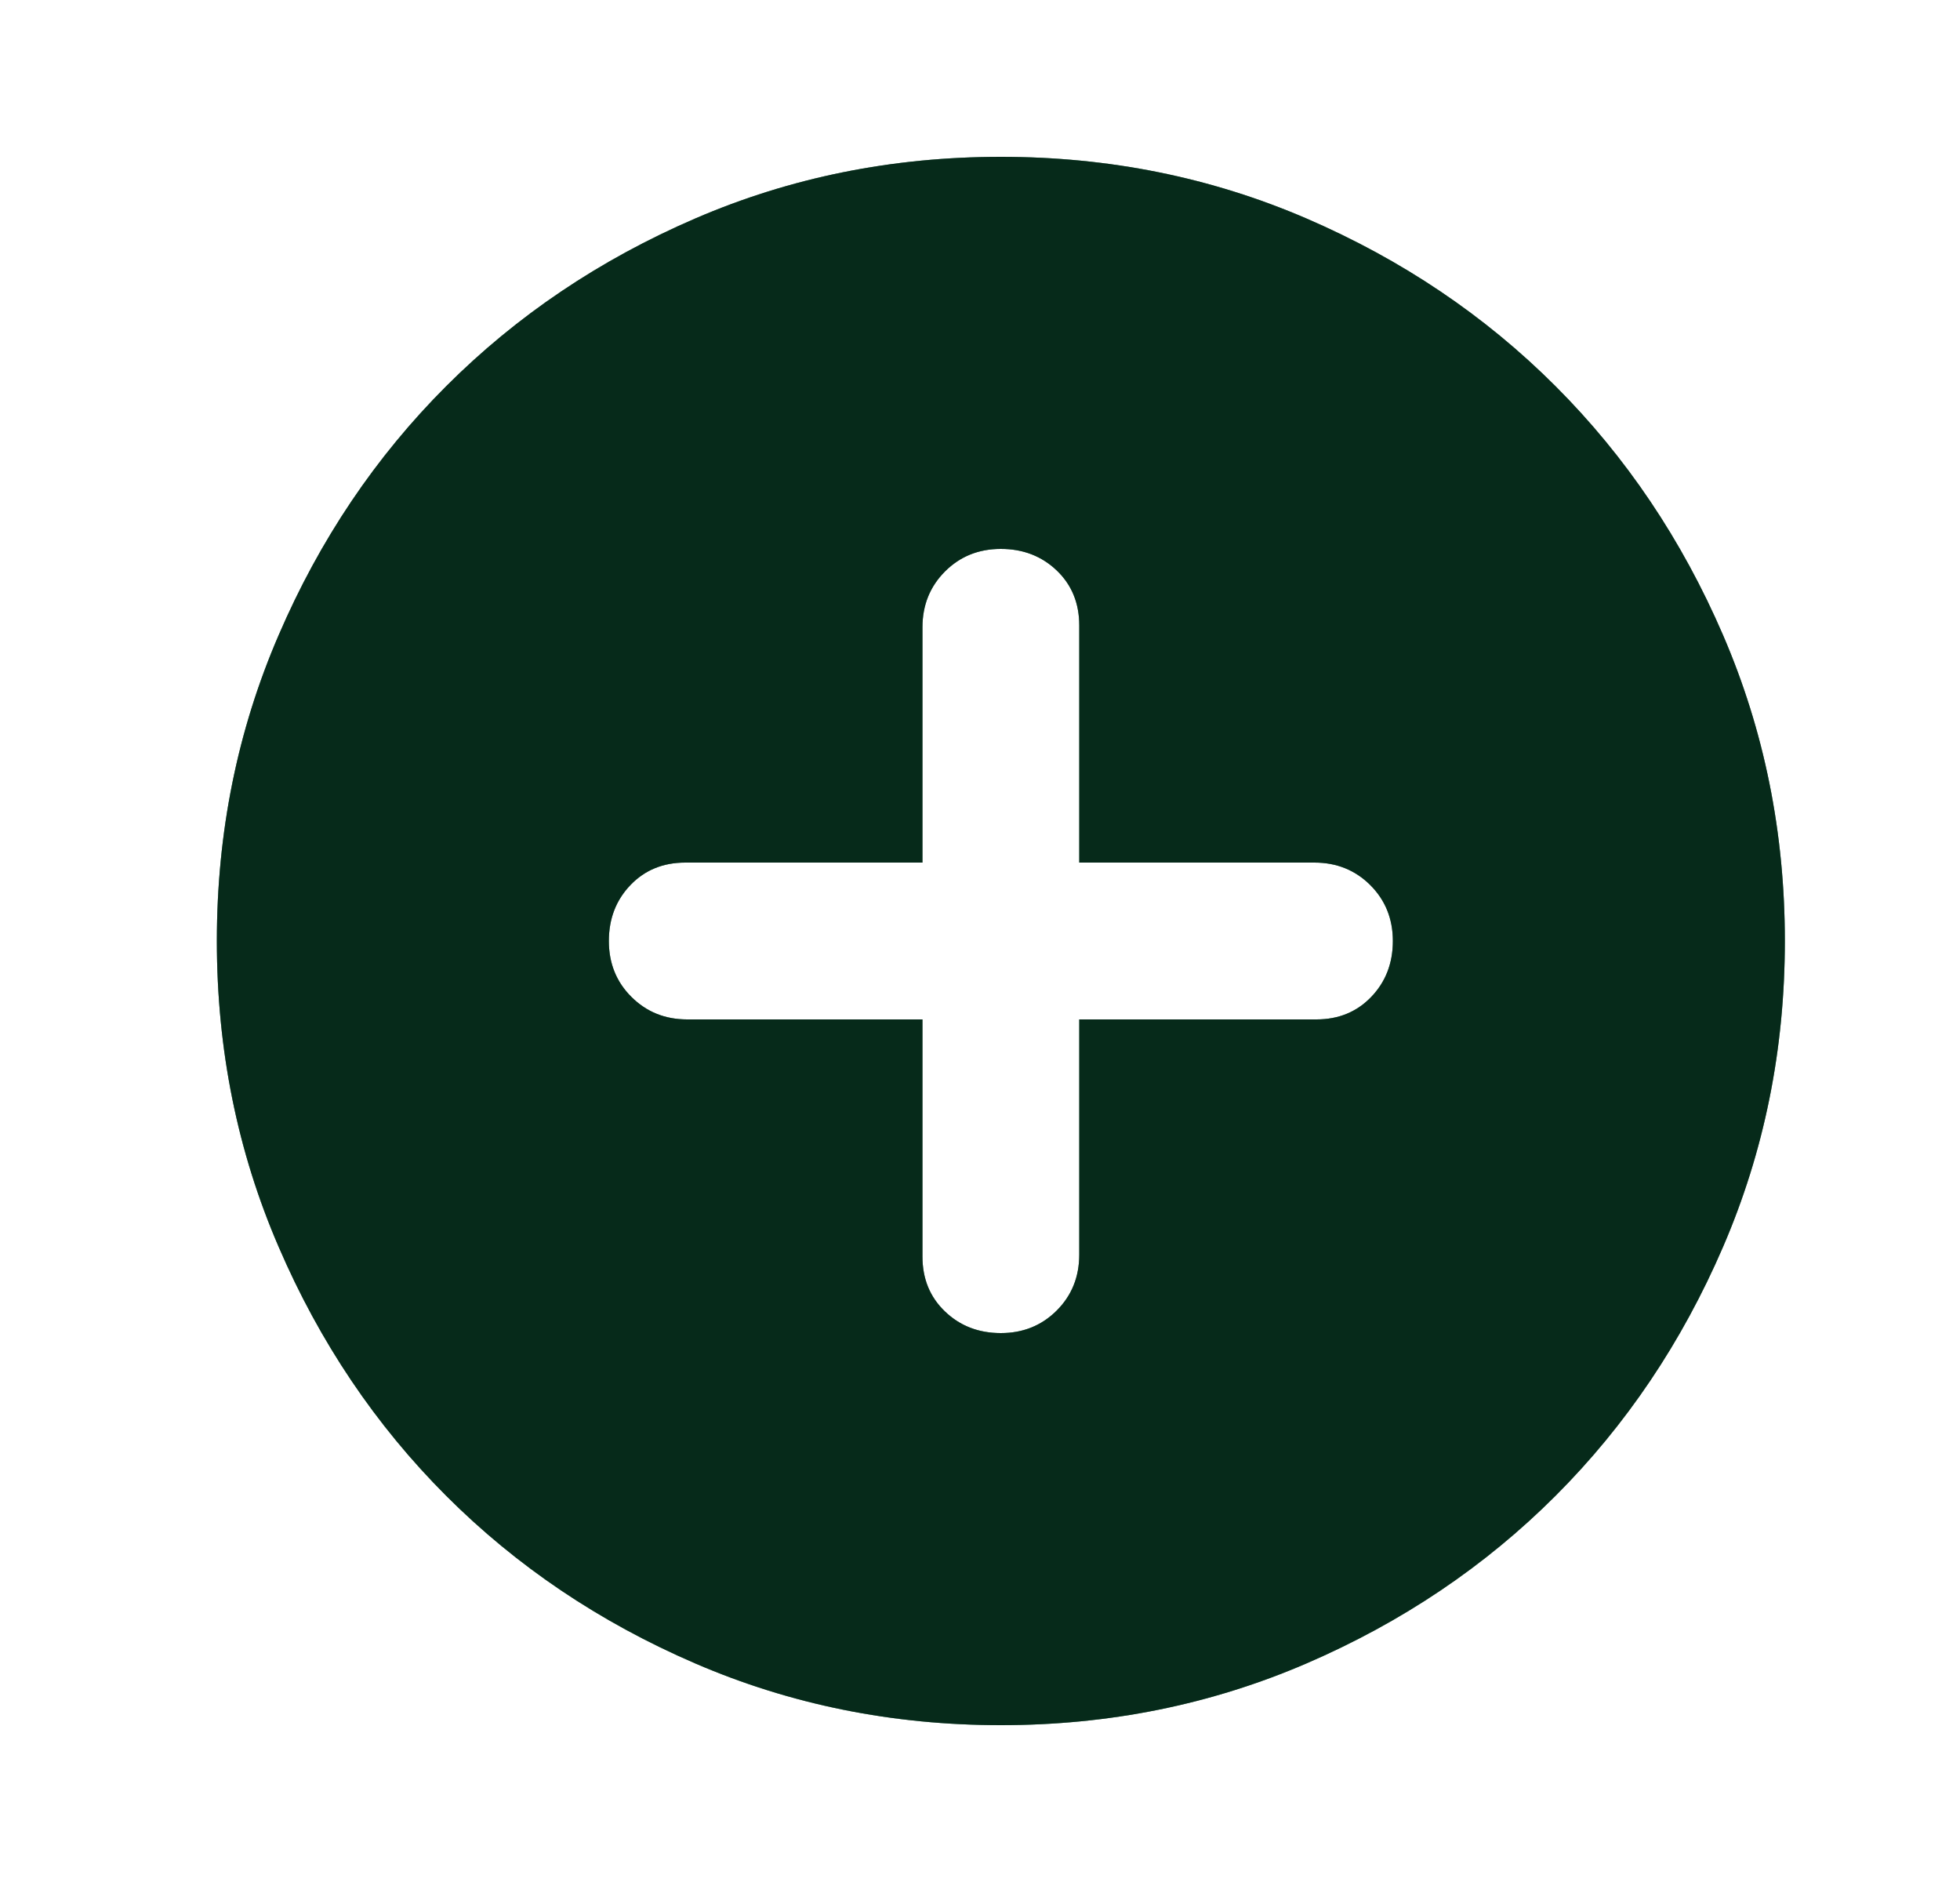
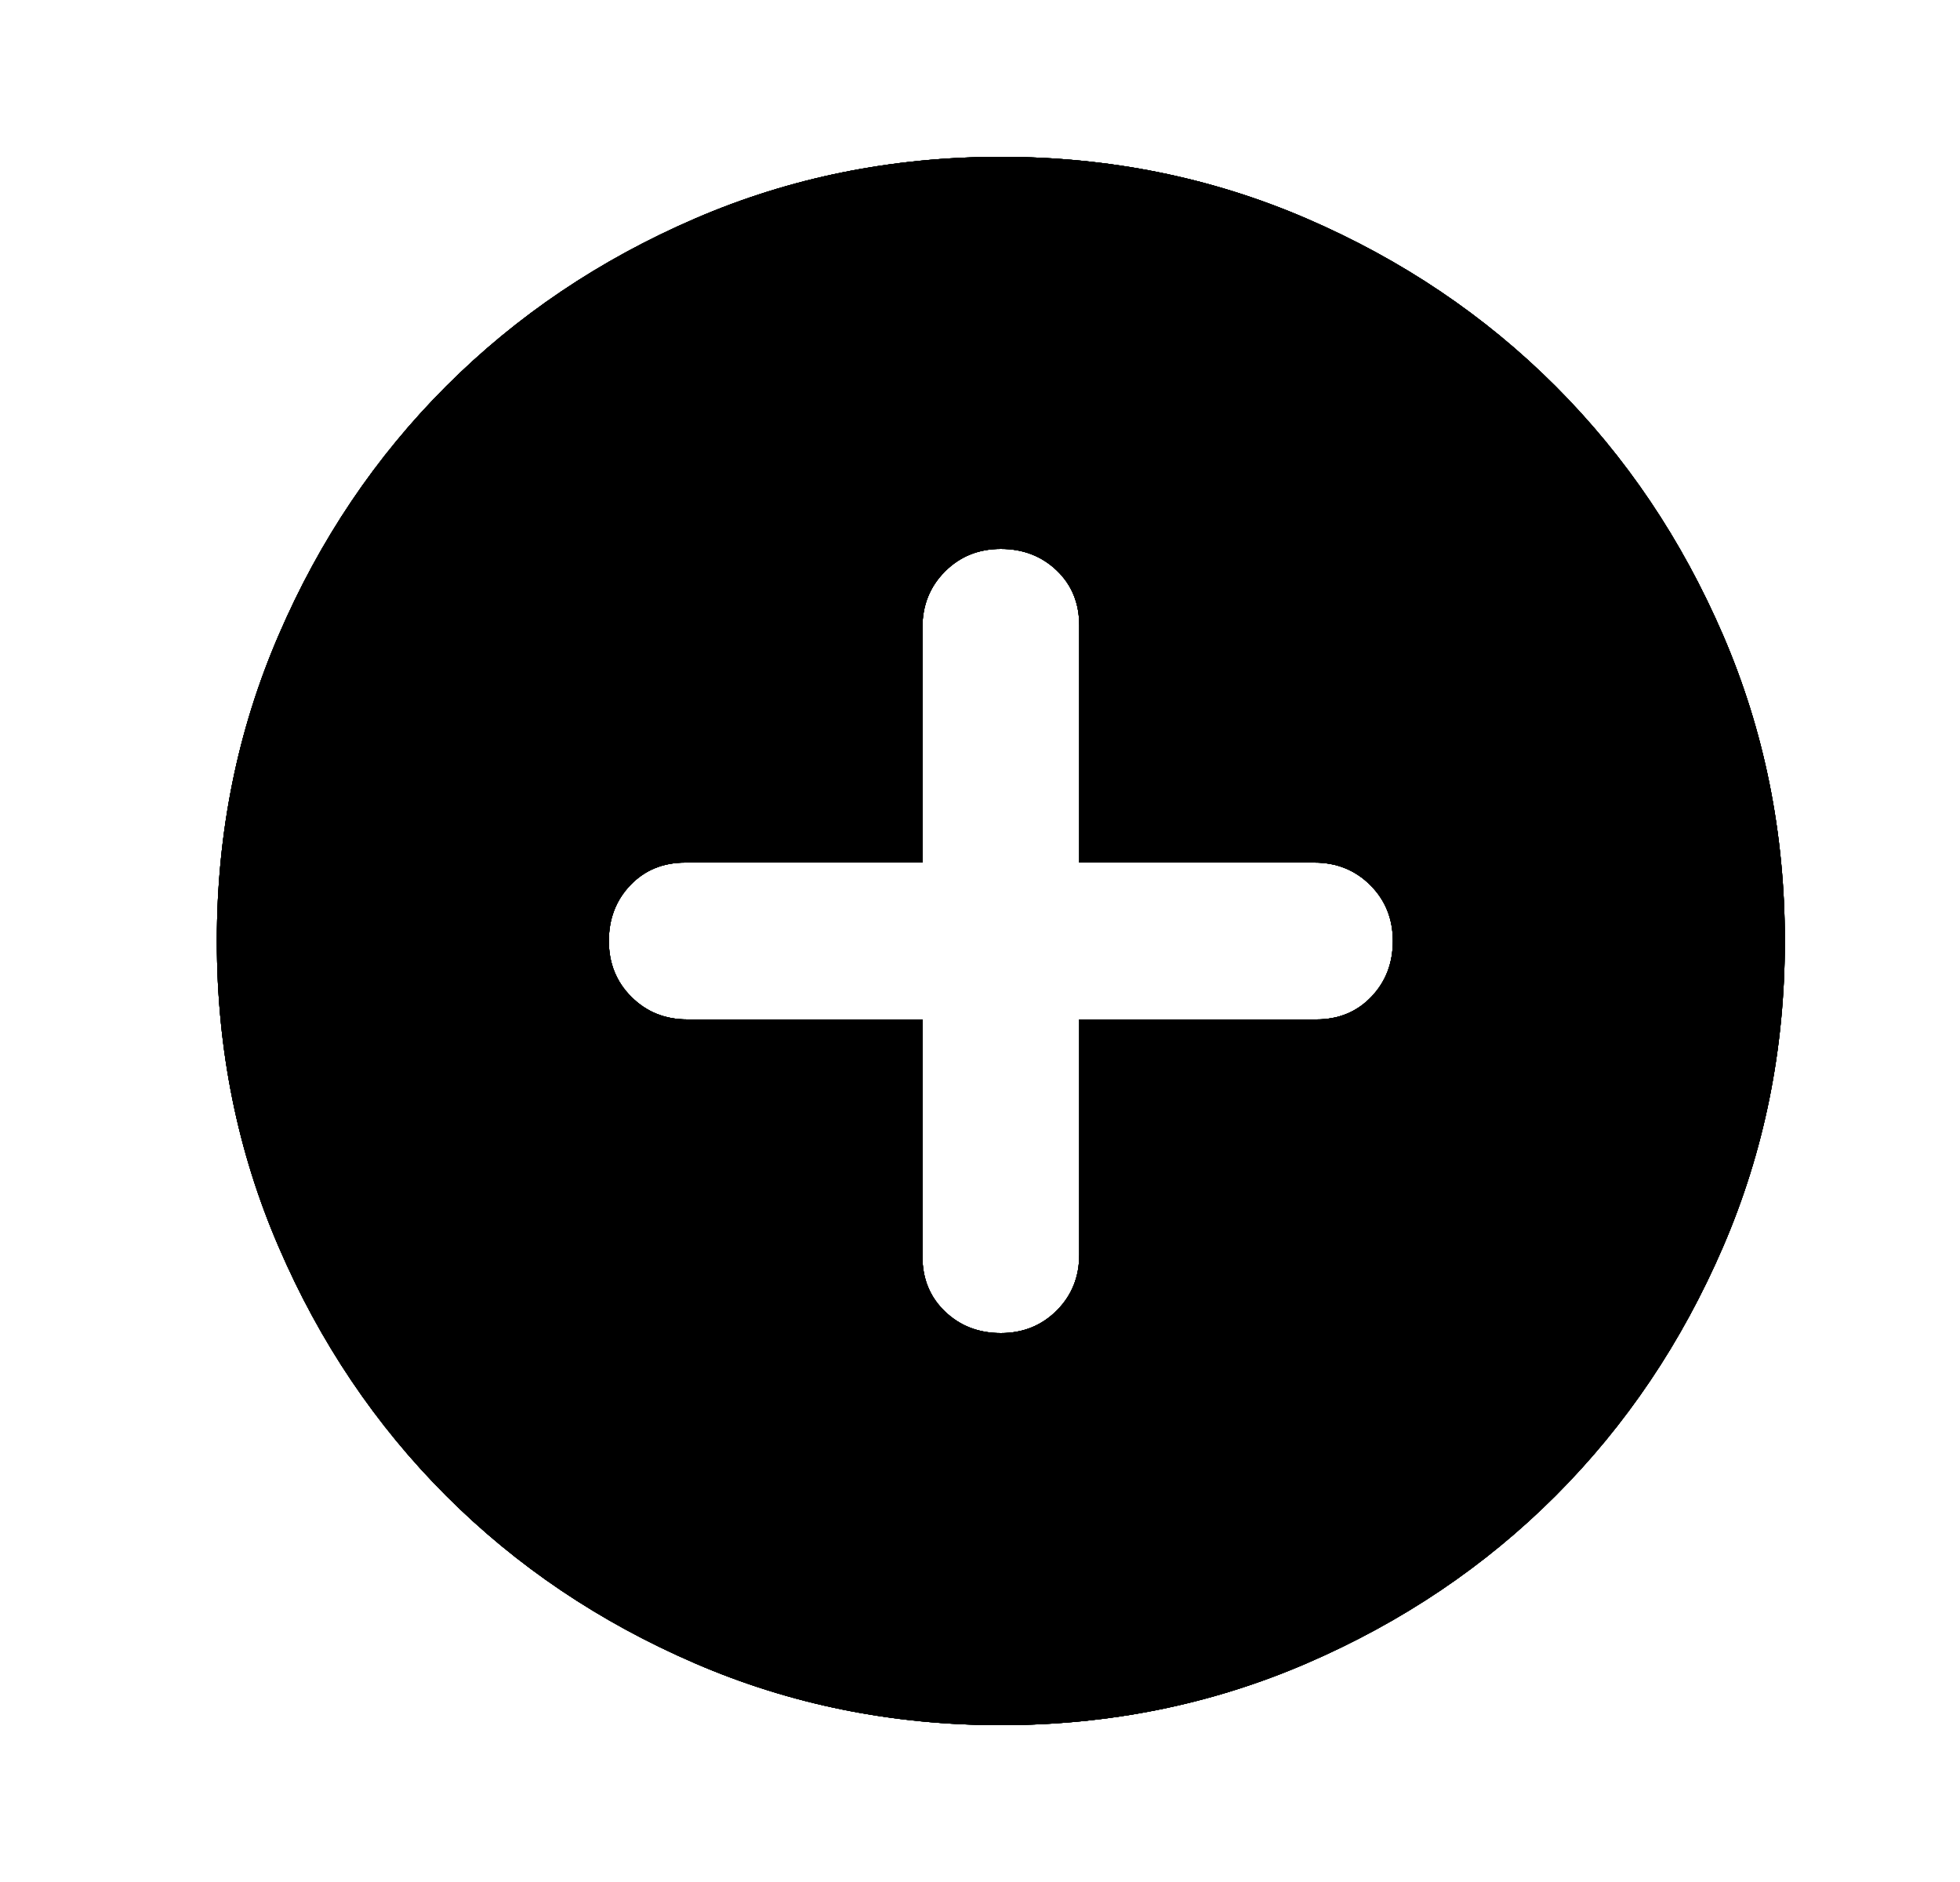
<svg xmlns="http://www.w3.org/2000/svg" width="25" height="24" viewBox="0 0 25 24" fill="none">
  <path d="M12.766 17C13.049 17 13.287 16.904 13.479 16.712C13.67 16.521 13.766 16.283 13.766 16V13H16.791C17.074 13 17.307 12.904 17.491 12.712C17.674 12.521 17.766 12.283 17.766 12C17.766 11.717 17.67 11.479 17.478 11.287C17.286 11.096 17.049 11 16.766 11H13.766V7.975C13.766 7.692 13.67 7.458 13.479 7.275C13.287 7.092 13.049 7 12.766 7C12.482 7 12.245 7.096 12.054 7.287C11.862 7.479 11.766 7.717 11.766 8V11H8.741C8.457 11 8.224 11.096 8.041 11.287C7.857 11.479 7.766 11.717 7.766 12C7.766 12.283 7.861 12.521 8.053 12.712C8.245 12.904 8.482 13 8.766 13H11.766V16.025C11.766 16.308 11.862 16.542 12.054 16.725C12.245 16.908 12.482 17 12.766 17ZM12.766 22C11.382 22 10.082 21.737 8.866 21.212C7.649 20.687 6.591 19.975 5.691 19.075C4.791 18.175 4.078 17.117 3.554 15.9C3.028 14.683 2.766 13.383 2.766 12C2.766 10.617 3.028 9.317 3.554 8.1C4.078 6.883 4.791 5.825 5.691 4.925C6.591 4.025 7.649 3.312 8.866 2.787C10.082 2.262 11.382 2 12.766 2C14.149 2 15.449 2.262 16.666 2.787C17.882 3.312 18.941 4.025 19.841 4.925C20.741 5.825 21.453 6.883 21.978 8.1C22.503 9.317 22.766 10.617 22.766 12C22.766 13.383 22.503 14.683 21.978 15.9C21.453 17.117 20.741 18.175 19.841 19.075C18.941 19.975 17.882 20.687 16.666 21.212C15.449 21.737 14.149 22 12.766 22Z" fill="#106840" />
-   <path d="M12.766 17C13.049 17 13.287 16.904 13.479 16.712C13.67 16.521 13.766 16.283 13.766 16V13H16.791C17.074 13 17.307 12.904 17.491 12.712C17.674 12.521 17.766 12.283 17.766 12C17.766 11.717 17.67 11.479 17.478 11.287C17.286 11.096 17.049 11 16.766 11H13.766V7.975C13.766 7.692 13.67 7.458 13.479 7.275C13.287 7.092 13.049 7 12.766 7C12.482 7 12.245 7.096 12.054 7.287C11.862 7.479 11.766 7.717 11.766 8V11H8.741C8.457 11 8.224 11.096 8.041 11.287C7.857 11.479 7.766 11.717 7.766 12C7.766 12.283 7.861 12.521 8.053 12.712C8.245 12.904 8.482 13 8.766 13H11.766V16.025C11.766 16.308 11.862 16.542 12.054 16.725C12.245 16.908 12.482 17 12.766 17ZM12.766 22C11.382 22 10.082 21.737 8.866 21.212C7.649 20.687 6.591 19.975 5.691 19.075C4.791 18.175 4.078 17.117 3.554 15.9C3.028 14.683 2.766 13.383 2.766 12C2.766 10.617 3.028 9.317 3.554 8.1C4.078 6.883 4.791 5.825 5.691 4.925C6.591 4.025 7.649 3.312 8.866 2.787C10.082 2.262 11.382 2 12.766 2C14.149 2 15.449 2.262 16.666 2.787C17.882 3.312 18.941 4.025 19.841 4.925C20.741 5.825 21.453 6.883 21.978 8.1C22.503 9.317 22.766 10.617 22.766 12C22.766 13.383 22.503 14.683 21.978 15.9C21.453 17.117 20.741 18.175 19.841 19.075C18.941 19.975 17.882 20.687 16.666 21.212C15.449 21.737 14.149 22 12.766 22Z" fill="black" fill-opacity="0.2" />
-   <path d="M12.766 17C13.049 17 13.287 16.904 13.479 16.712C13.67 16.521 13.766 16.283 13.766 16V13H16.791C17.074 13 17.307 12.904 17.491 12.712C17.674 12.521 17.766 12.283 17.766 12C17.766 11.717 17.67 11.479 17.478 11.287C17.286 11.096 17.049 11 16.766 11H13.766V7.975C13.766 7.692 13.67 7.458 13.479 7.275C13.287 7.092 13.049 7 12.766 7C12.482 7 12.245 7.096 12.054 7.287C11.862 7.479 11.766 7.717 11.766 8V11H8.741C8.457 11 8.224 11.096 8.041 11.287C7.857 11.479 7.766 11.717 7.766 12C7.766 12.283 7.861 12.521 8.053 12.712C8.245 12.904 8.482 13 8.766 13H11.766V16.025C11.766 16.308 11.862 16.542 12.054 16.725C12.245 16.908 12.482 17 12.766 17ZM12.766 22C11.382 22 10.082 21.737 8.866 21.212C7.649 20.687 6.591 19.975 5.691 19.075C4.791 18.175 4.078 17.117 3.554 15.9C3.028 14.683 2.766 13.383 2.766 12C2.766 10.617 3.028 9.317 3.554 8.1C4.078 6.883 4.791 5.825 5.691 4.925C6.591 4.025 7.649 3.312 8.866 2.787C10.082 2.262 11.382 2 12.766 2C14.149 2 15.449 2.262 16.666 2.787C17.882 3.312 18.941 4.025 19.841 4.925C20.741 5.825 21.453 6.883 21.978 8.1C22.503 9.317 22.766 10.617 22.766 12C22.766 13.383 22.503 14.683 21.978 15.9C21.453 17.117 20.741 18.175 19.841 19.075C18.941 19.975 17.882 20.687 16.666 21.212C15.449 21.737 14.149 22 12.766 22Z" fill="black" fill-opacity="0.2" />
-   <path d="M12.766 17C13.049 17 13.287 16.904 13.479 16.712C13.67 16.521 13.766 16.283 13.766 16V13H16.791C17.074 13 17.307 12.904 17.491 12.712C17.674 12.521 17.766 12.283 17.766 12C17.766 11.717 17.67 11.479 17.478 11.287C17.286 11.096 17.049 11 16.766 11H13.766V7.975C13.766 7.692 13.67 7.458 13.479 7.275C13.287 7.092 13.049 7 12.766 7C12.482 7 12.245 7.096 12.054 7.287C11.862 7.479 11.766 7.717 11.766 8V11H8.741C8.457 11 8.224 11.096 8.041 11.287C7.857 11.479 7.766 11.717 7.766 12C7.766 12.283 7.861 12.521 8.053 12.712C8.245 12.904 8.482 13 8.766 13H11.766V16.025C11.766 16.308 11.862 16.542 12.054 16.725C12.245 16.908 12.482 17 12.766 17ZM12.766 22C11.382 22 10.082 21.737 8.866 21.212C7.649 20.687 6.591 19.975 5.691 19.075C4.791 18.175 4.078 17.117 3.554 15.9C3.028 14.683 2.766 13.383 2.766 12C2.766 10.617 3.028 9.317 3.554 8.1C4.078 6.883 4.791 5.825 5.691 4.925C6.591 4.025 7.649 3.312 8.866 2.787C10.082 2.262 11.382 2 12.766 2C14.149 2 15.449 2.262 16.666 2.787C17.882 3.312 18.941 4.025 19.841 4.925C20.741 5.825 21.453 6.883 21.978 8.1C22.503 9.317 22.766 10.617 22.766 12C22.766 13.383 22.503 14.683 21.978 15.9C21.453 17.117 20.741 18.175 19.841 19.075C18.941 19.975 17.882 20.687 16.666 21.212C15.449 21.737 14.149 22 12.766 22Z" fill="black" fill-opacity="0.2" />
-   <path d="M12.766 17C13.049 17 13.287 16.904 13.479 16.712C13.67 16.521 13.766 16.283 13.766 16V13H16.791C17.074 13 17.307 12.904 17.491 12.712C17.674 12.521 17.766 12.283 17.766 12C17.766 11.717 17.67 11.479 17.478 11.287C17.286 11.096 17.049 11 16.766 11H13.766V7.975C13.766 7.692 13.67 7.458 13.479 7.275C13.287 7.092 13.049 7 12.766 7C12.482 7 12.245 7.096 12.054 7.287C11.862 7.479 11.766 7.717 11.766 8V11H8.741C8.457 11 8.224 11.096 8.041 11.287C7.857 11.479 7.766 11.717 7.766 12C7.766 12.283 7.861 12.521 8.053 12.712C8.245 12.904 8.482 13 8.766 13H11.766V16.025C11.766 16.308 11.862 16.542 12.054 16.725C12.245 16.908 12.482 17 12.766 17ZM12.766 22C11.382 22 10.082 21.737 8.866 21.212C7.649 20.687 6.591 19.975 5.691 19.075C4.791 18.175 4.078 17.117 3.554 15.9C3.028 14.683 2.766 13.383 2.766 12C2.766 10.617 3.028 9.317 3.554 8.1C4.078 6.883 4.791 5.825 5.691 4.925C6.591 4.025 7.649 3.312 8.866 2.787C10.082 2.262 11.382 2 12.766 2C14.149 2 15.449 2.262 16.666 2.787C17.882 3.312 18.941 4.025 19.841 4.925C20.741 5.825 21.453 6.883 21.978 8.1C22.503 9.317 22.766 10.617 22.766 12C22.766 13.383 22.503 14.683 21.978 15.9C21.453 17.117 20.741 18.175 19.841 19.075C18.941 19.975 17.882 20.687 16.666 21.212C15.449 21.737 14.149 22 12.766 22Z" fill="black" fill-opacity="0.2" />
+   <path d="M12.766 17C13.049 17 13.287 16.904 13.479 16.712C13.67 16.521 13.766 16.283 13.766 16V13H16.791C17.074 13 17.307 12.904 17.491 12.712C17.674 12.521 17.766 12.283 17.766 12C17.766 11.717 17.67 11.479 17.478 11.287C17.286 11.096 17.049 11 16.766 11H13.766V7.975C13.766 7.692 13.67 7.458 13.479 7.275C13.287 7.092 13.049 7 12.766 7C12.482 7 12.245 7.096 12.054 7.287C11.862 7.479 11.766 7.717 11.766 8V11H8.741C8.457 11 8.224 11.096 8.041 11.287C7.857 11.479 7.766 11.717 7.766 12C7.766 12.283 7.861 12.521 8.053 12.712C8.245 12.904 8.482 13 8.766 13H11.766V16.025C11.766 16.308 11.862 16.542 12.054 16.725C12.245 16.908 12.482 17 12.766 17ZM12.766 22C11.382 22 10.082 21.737 8.866 21.212C7.649 20.687 6.591 19.975 5.691 19.075C4.791 18.175 4.078 17.117 3.554 15.9C3.028 14.683 2.766 13.383 2.766 12C2.766 10.617 3.028 9.317 3.554 8.1C4.078 6.883 4.791 5.825 5.691 4.925C6.591 4.025 7.649 3.312 8.866 2.787C10.082 2.262 11.382 2 12.766 2C14.149 2 15.449 2.262 16.666 2.787C17.882 3.312 18.941 4.025 19.841 4.925C20.741 5.825 21.453 6.883 21.978 8.1C22.503 9.317 22.766 10.617 22.766 12C22.766 13.383 22.503 14.683 21.978 15.9C21.453 17.117 20.741 18.175 19.841 19.075C18.941 19.975 17.882 20.687 16.666 21.212C15.449 21.737 14.149 22 12.766 22Z" fill="black" fillOpacity="0.2" />
+   <path d="M12.766 17C13.049 17 13.287 16.904 13.479 16.712C13.67 16.521 13.766 16.283 13.766 16V13H16.791C17.074 13 17.307 12.904 17.491 12.712C17.674 12.521 17.766 12.283 17.766 12C17.766 11.717 17.67 11.479 17.478 11.287C17.286 11.096 17.049 11 16.766 11H13.766V7.975C13.766 7.692 13.67 7.458 13.479 7.275C13.287 7.092 13.049 7 12.766 7C12.482 7 12.245 7.096 12.054 7.287C11.862 7.479 11.766 7.717 11.766 8V11H8.741C8.457 11 8.224 11.096 8.041 11.287C7.857 11.479 7.766 11.717 7.766 12C7.766 12.283 7.861 12.521 8.053 12.712C8.245 12.904 8.482 13 8.766 13H11.766V16.025C11.766 16.308 11.862 16.542 12.054 16.725C12.245 16.908 12.482 17 12.766 17ZM12.766 22C11.382 22 10.082 21.737 8.866 21.212C7.649 20.687 6.591 19.975 5.691 19.075C4.791 18.175 4.078 17.117 3.554 15.9C3.028 14.683 2.766 13.383 2.766 12C2.766 10.617 3.028 9.317 3.554 8.1C4.078 6.883 4.791 5.825 5.691 4.925C6.591 4.025 7.649 3.312 8.866 2.787C10.082 2.262 11.382 2 12.766 2C14.149 2 15.449 2.262 16.666 2.787C17.882 3.312 18.941 4.025 19.841 4.925C20.741 5.825 21.453 6.883 21.978 8.1C22.503 9.317 22.766 10.617 22.766 12C22.766 13.383 22.503 14.683 21.978 15.9C21.453 17.117 20.741 18.175 19.841 19.075C18.941 19.975 17.882 20.687 16.666 21.212C15.449 21.737 14.149 22 12.766 22Z" fill="black" fillOpacity="0.2" />
+   <path d="M12.766 17C13.049 17 13.287 16.904 13.479 16.712C13.67 16.521 13.766 16.283 13.766 16V13H16.791C17.074 13 17.307 12.904 17.491 12.712C17.674 12.521 17.766 12.283 17.766 12C17.766 11.717 17.67 11.479 17.478 11.287C17.286 11.096 17.049 11 16.766 11H13.766V7.975C13.766 7.692 13.67 7.458 13.479 7.275C13.287 7.092 13.049 7 12.766 7C12.482 7 12.245 7.096 12.054 7.287C11.862 7.479 11.766 7.717 11.766 8V11H8.741C8.457 11 8.224 11.096 8.041 11.287C7.857 11.479 7.766 11.717 7.766 12C7.766 12.283 7.861 12.521 8.053 12.712C8.245 12.904 8.482 13 8.766 13H11.766V16.025C11.766 16.308 11.862 16.542 12.054 16.725C12.245 16.908 12.482 17 12.766 17ZM12.766 22C11.382 22 10.082 21.737 8.866 21.212C7.649 20.687 6.591 19.975 5.691 19.075C4.791 18.175 4.078 17.117 3.554 15.9C3.028 14.683 2.766 13.383 2.766 12C2.766 10.617 3.028 9.317 3.554 8.1C4.078 6.883 4.791 5.825 5.691 4.925C6.591 4.025 7.649 3.312 8.866 2.787C10.082 2.262 11.382 2 12.766 2C14.149 2 15.449 2.262 16.666 2.787C17.882 3.312 18.941 4.025 19.841 4.925C20.741 5.825 21.453 6.883 21.978 8.1C22.503 9.317 22.766 10.617 22.766 12C22.766 13.383 22.503 14.683 21.978 15.9C21.453 17.117 20.741 18.175 19.841 19.075C18.941 19.975 17.882 20.687 16.666 21.212C15.449 21.737 14.149 22 12.766 22Z" fill="black" fillOpacity="0.2" />
+   <path d="M12.766 17C13.049 17 13.287 16.904 13.479 16.712C13.67 16.521 13.766 16.283 13.766 16V13H16.791C17.074 13 17.307 12.904 17.491 12.712C17.674 12.521 17.766 12.283 17.766 12C17.766 11.717 17.67 11.479 17.478 11.287C17.286 11.096 17.049 11 16.766 11H13.766V7.975C13.766 7.692 13.67 7.458 13.479 7.275C13.287 7.092 13.049 7 12.766 7C12.482 7 12.245 7.096 12.054 7.287C11.862 7.479 11.766 7.717 11.766 8V11H8.741C8.457 11 8.224 11.096 8.041 11.287C7.857 11.479 7.766 11.717 7.766 12C7.766 12.283 7.861 12.521 8.053 12.712C8.245 12.904 8.482 13 8.766 13H11.766V16.025C11.766 16.308 11.862 16.542 12.054 16.725C12.245 16.908 12.482 17 12.766 17ZM12.766 22C11.382 22 10.082 21.737 8.866 21.212C7.649 20.687 6.591 19.975 5.691 19.075C4.791 18.175 4.078 17.117 3.554 15.9C3.028 14.683 2.766 13.383 2.766 12C2.766 10.617 3.028 9.317 3.554 8.1C4.078 6.883 4.791 5.825 5.691 4.925C6.591 4.025 7.649 3.312 8.866 2.787C10.082 2.262 11.382 2 12.766 2C14.149 2 15.449 2.262 16.666 2.787C17.882 3.312 18.941 4.025 19.841 4.925C20.741 5.825 21.453 6.883 21.978 8.1C22.503 9.317 22.766 10.617 22.766 12C22.766 13.383 22.503 14.683 21.978 15.9C21.453 17.117 20.741 18.175 19.841 19.075C18.941 19.975 17.882 20.687 16.666 21.212C15.449 21.737 14.149 22 12.766 22Z" fill="black" fillOpacity="0.2" />
</svg>
